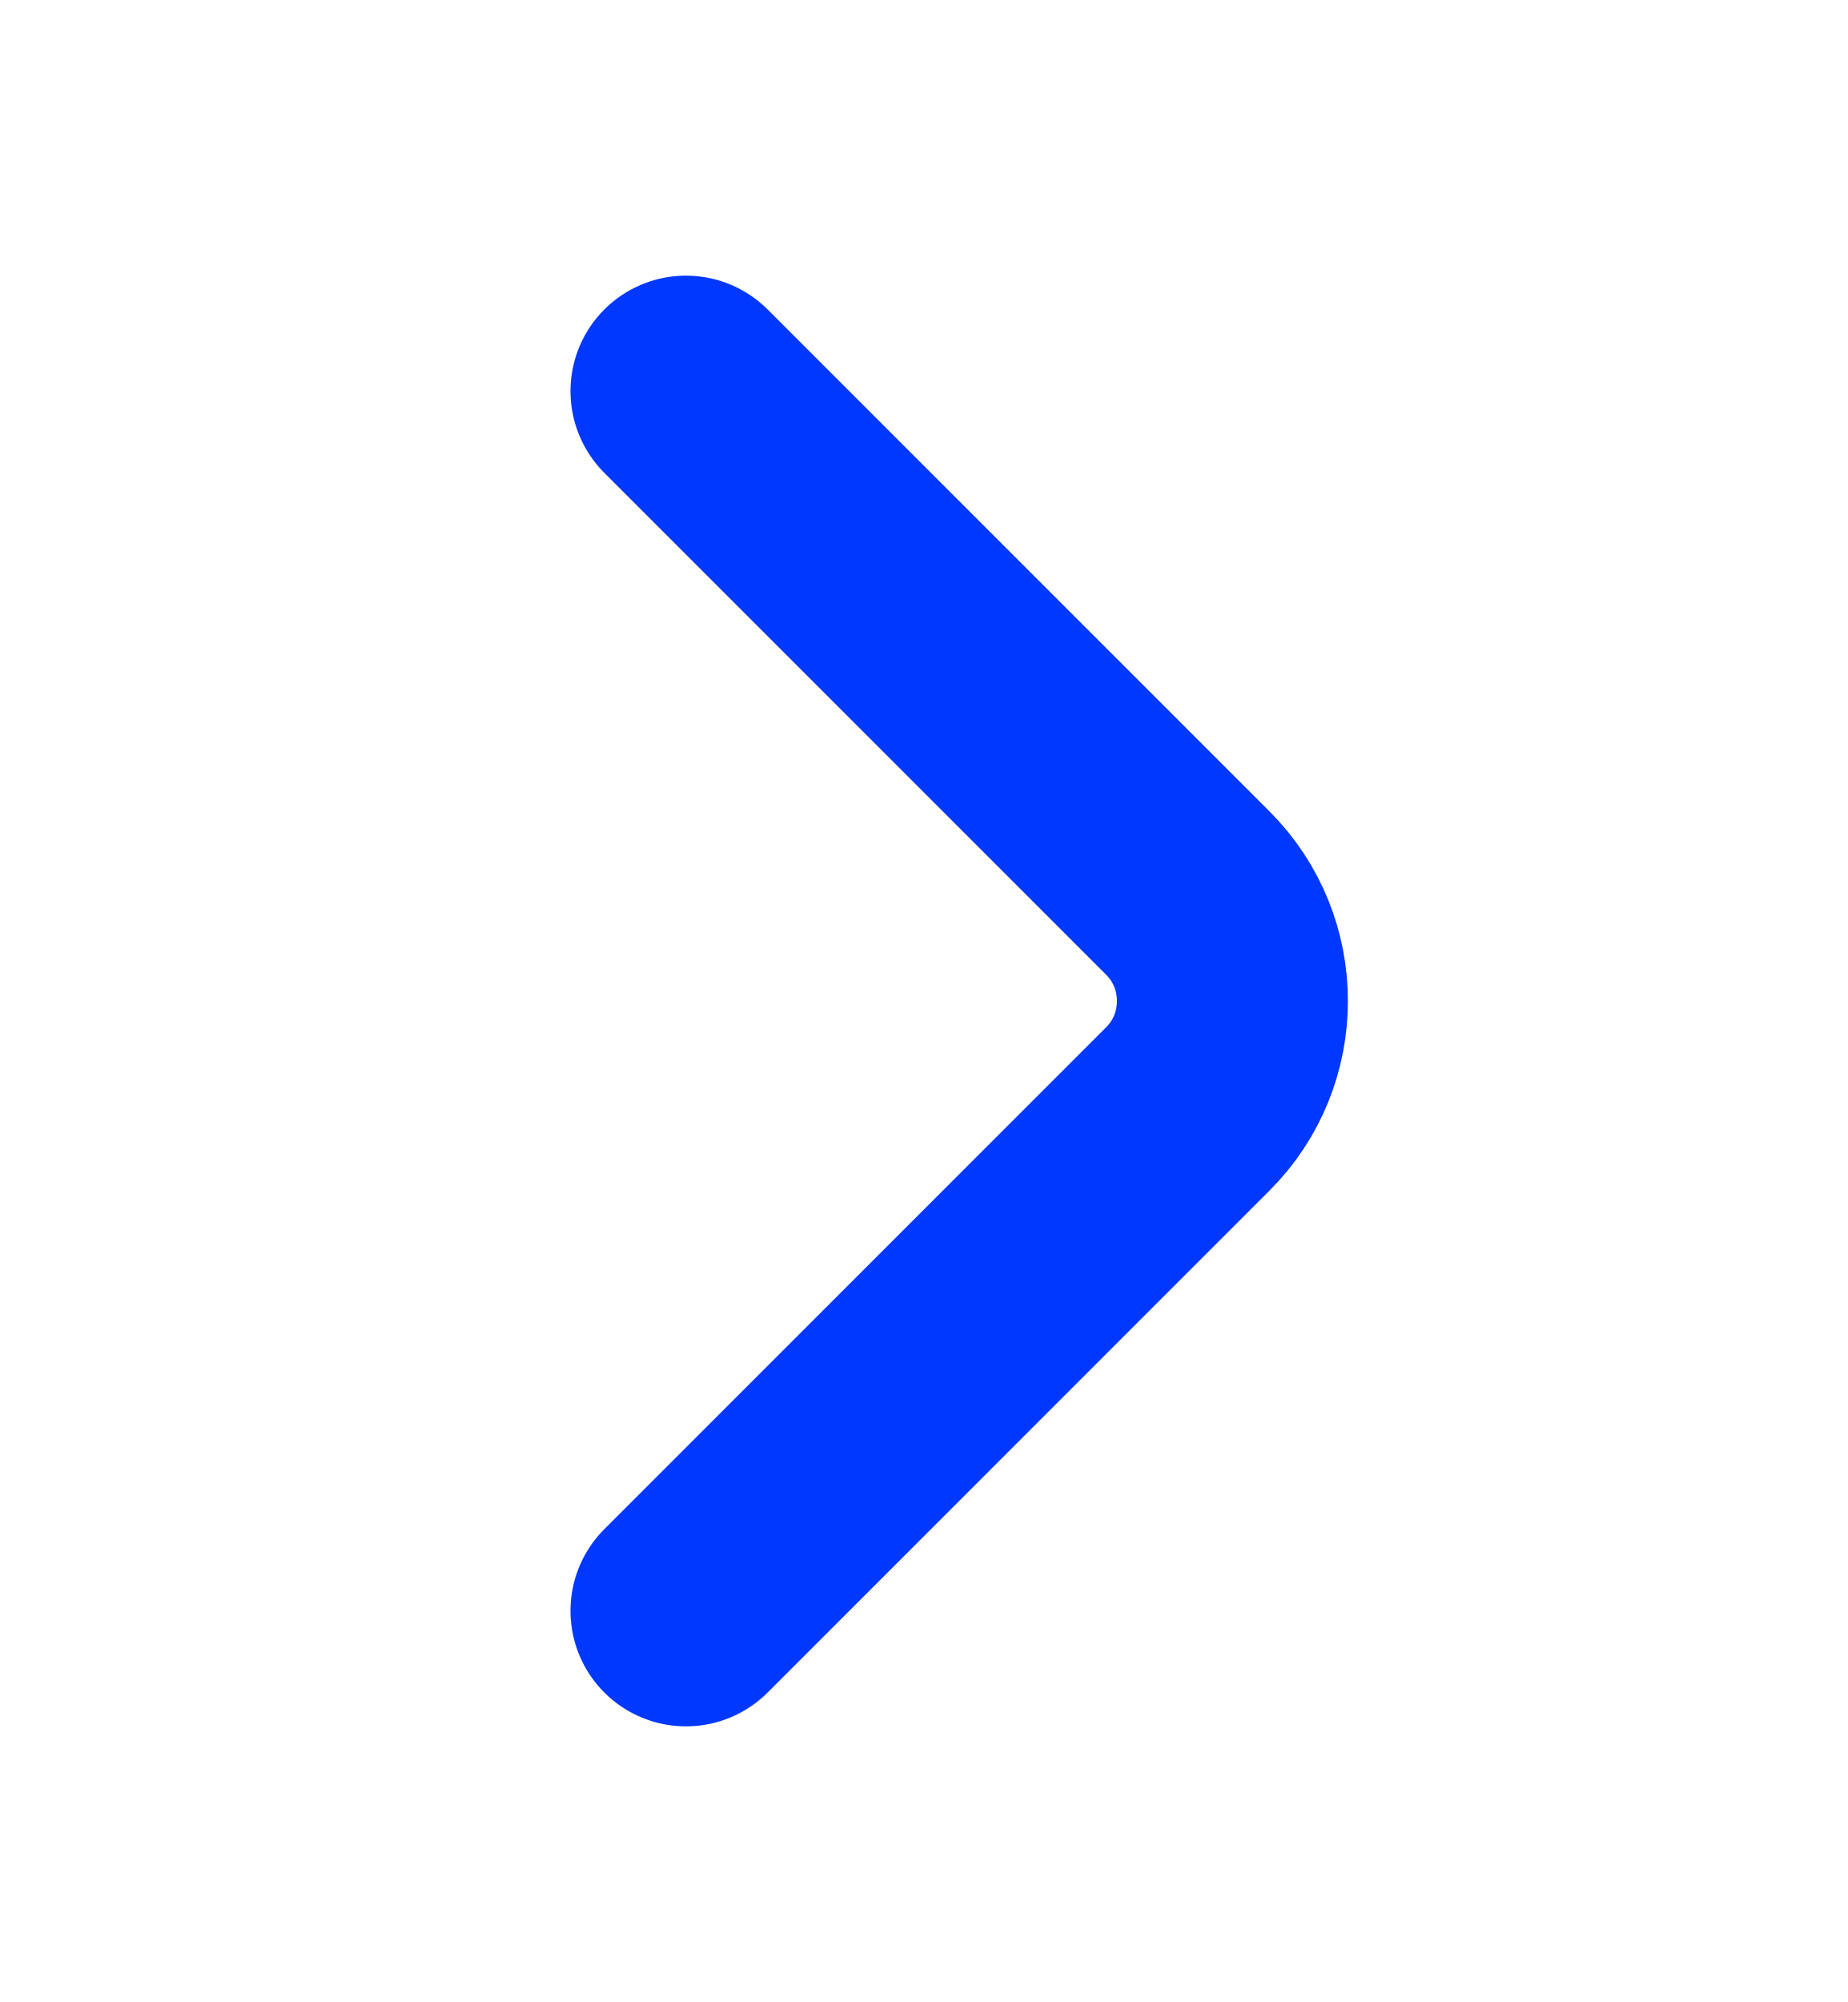
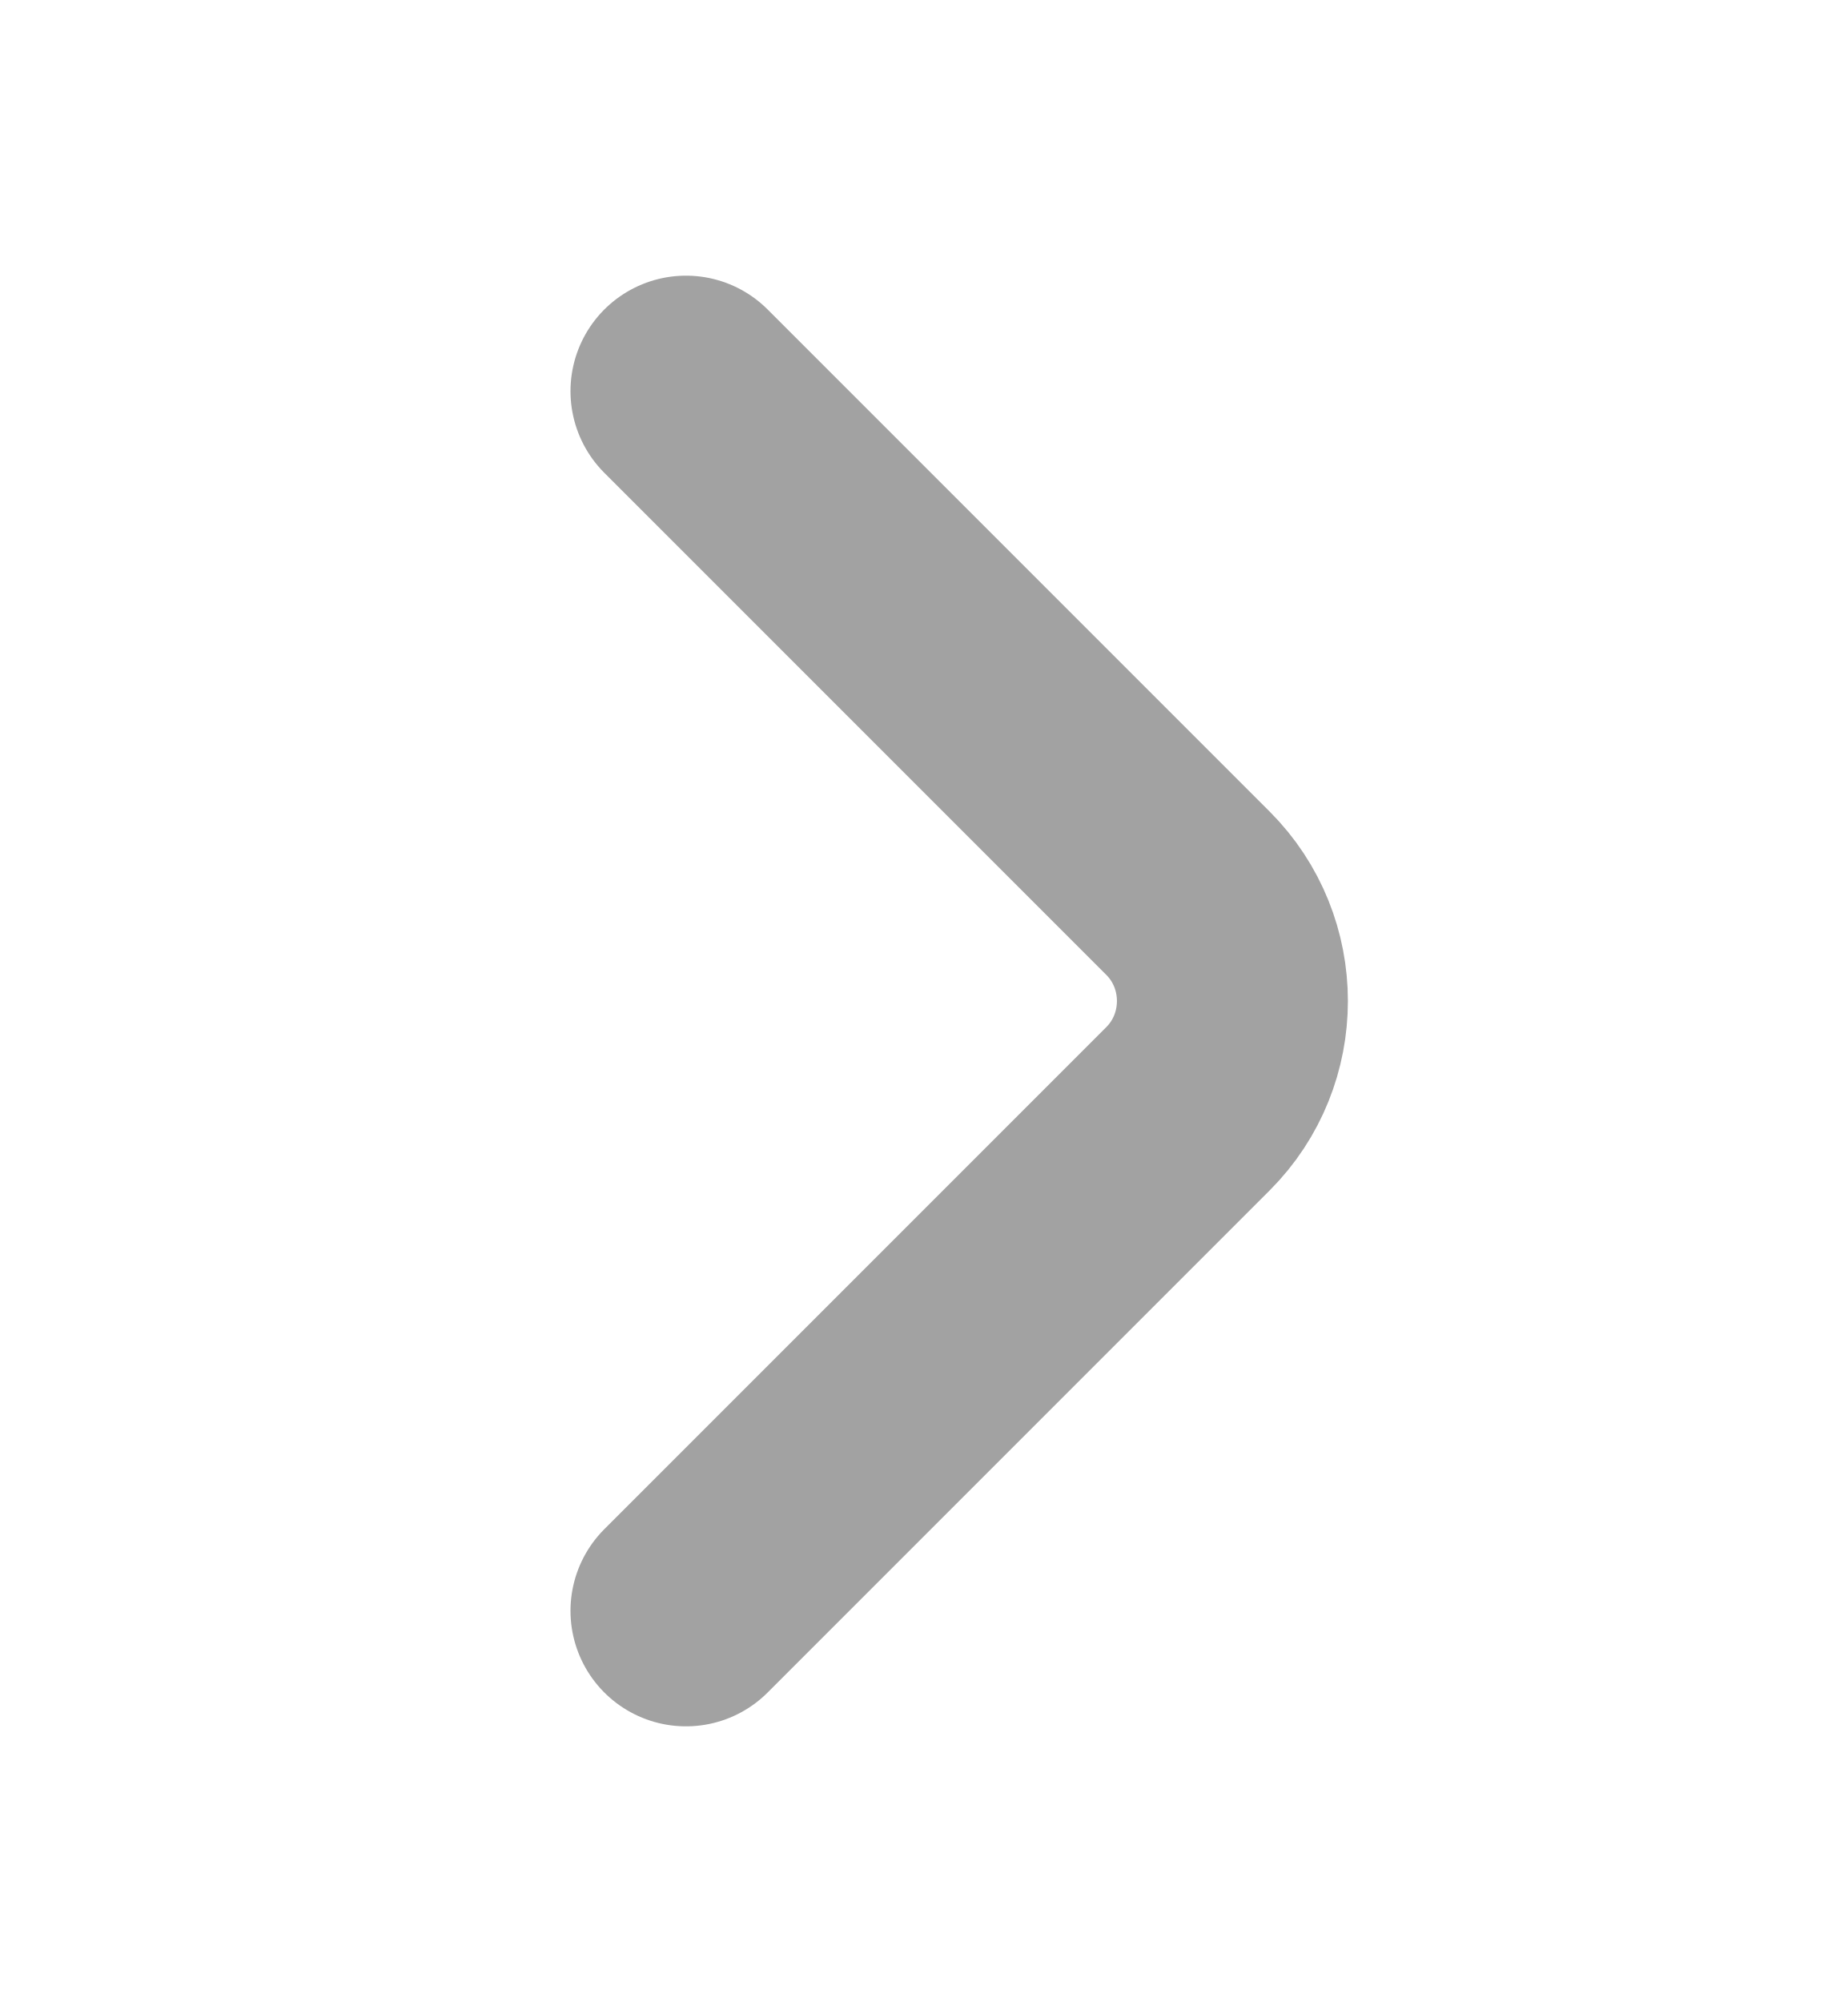
<svg xmlns="http://www.w3.org/2000/svg" width="12" height="13" viewBox="0 0 12 13" fill="none">
-   <path d="M4.455 10.46L7.715 7.2C8.1 6.815 8.1 6.185 7.715 5.8L4.455 2.54" stroke="#0038FF" stroke-width="1.5" stroke-miterlimit="10" stroke-linecap="round" stroke-linejoin="round" />
+   <path d="M4.455 10.46L7.715 7.2C8.1 6.815 8.1 6.185 7.715 5.8L4.455 2.54" stroke="#a2a2a2" stroke-width="1.5" stroke-miterlimit="10" stroke-linecap="round" stroke-linejoin="round" />
</svg>
